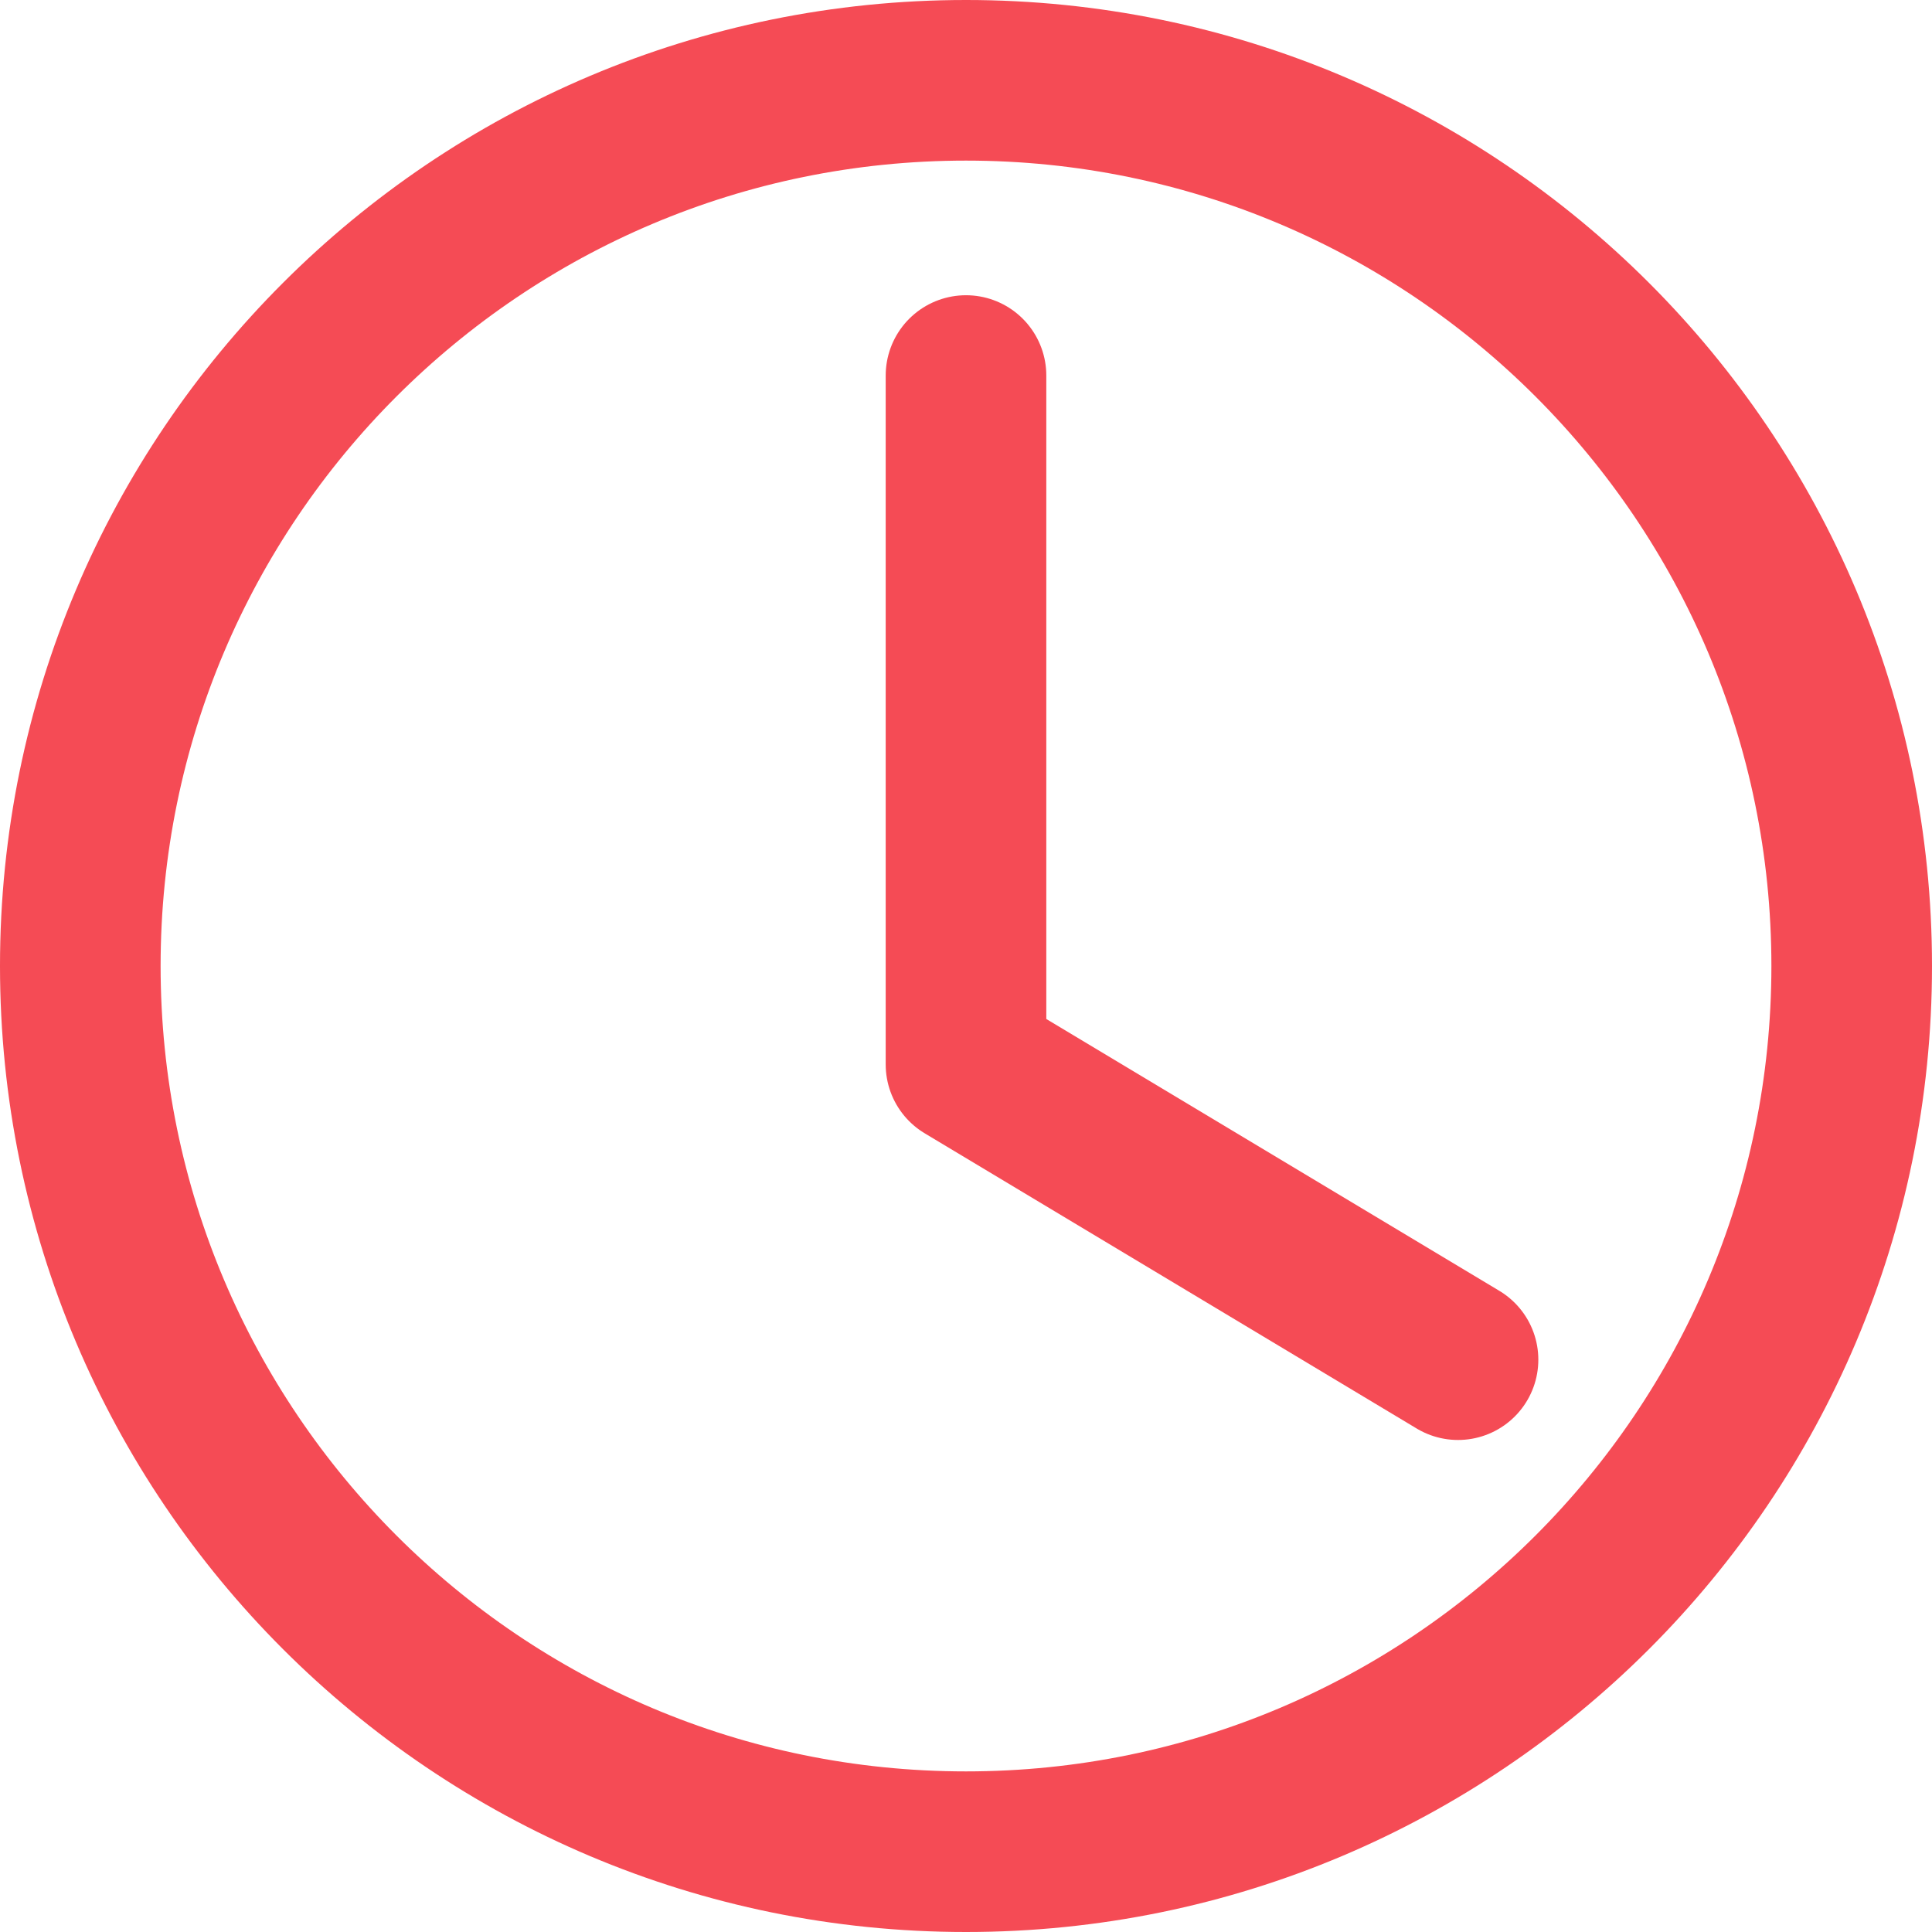
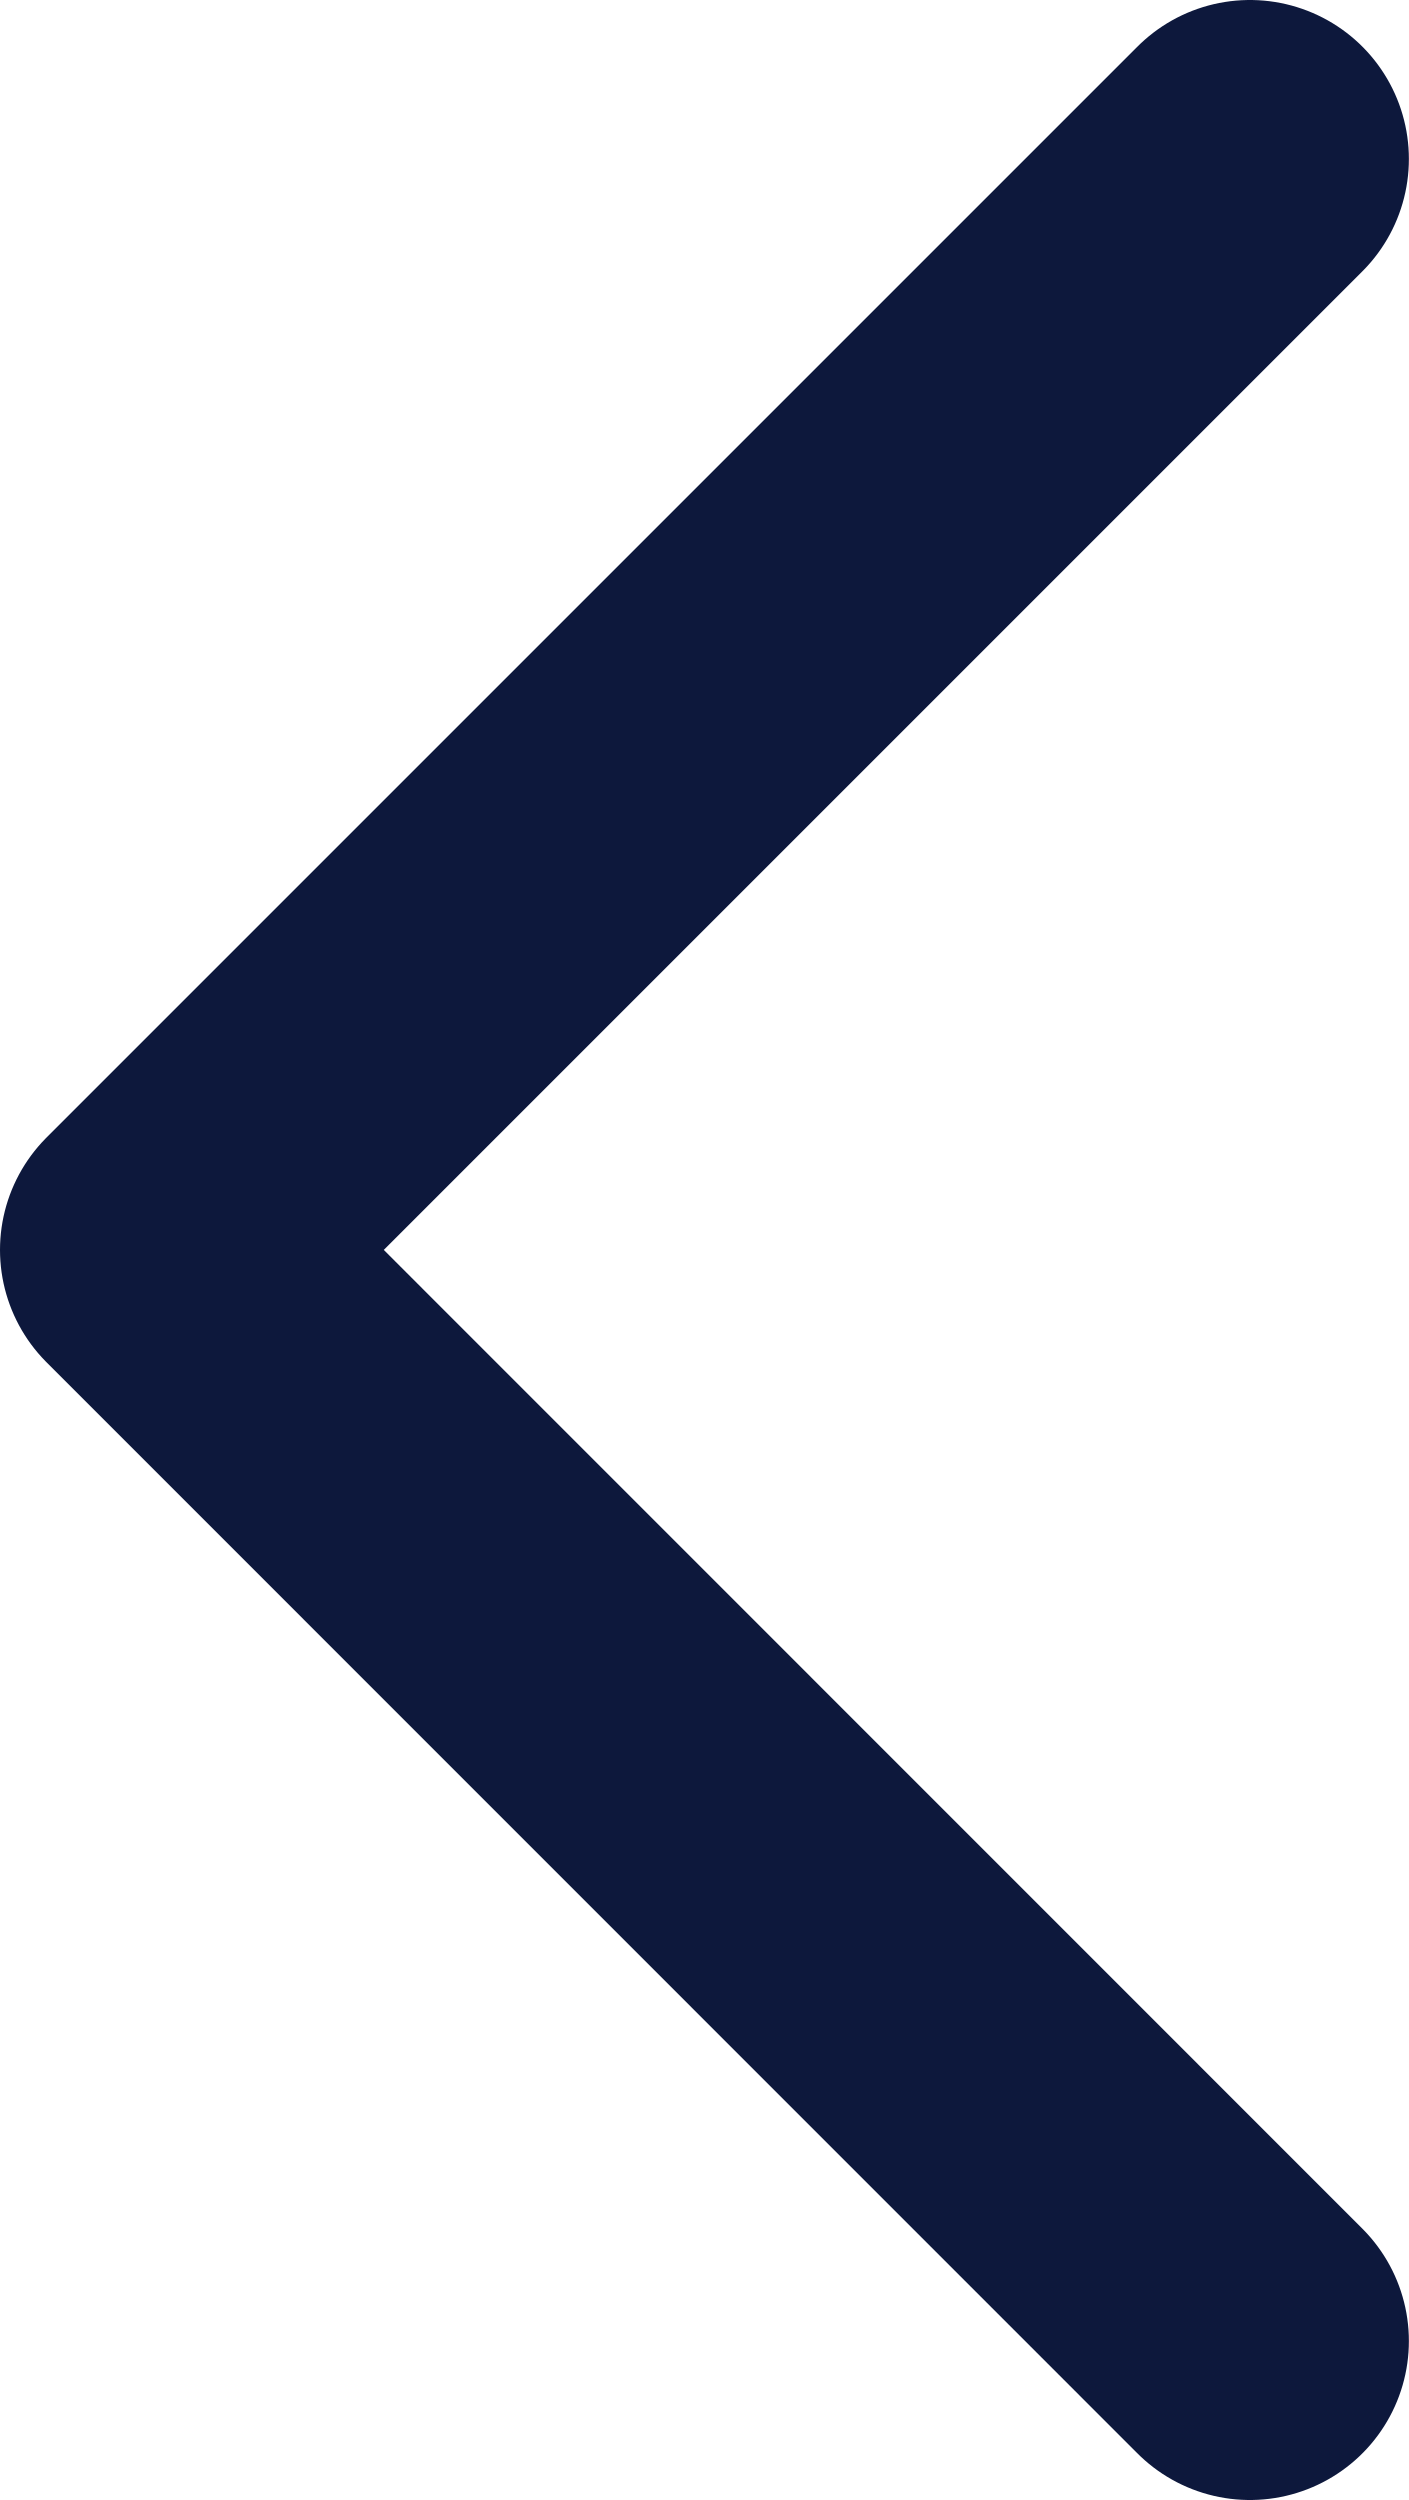
- <svg xmlns="http://www.w3.org/2000/svg" preserveAspectRatio="none" overflow="visible" style="display: block;" width="20.45" height="20.45" viewBox="0 0 20.45 20.45" fill="none">
+ <svg xmlns="http://www.w3.org/2000/svg" preserveAspectRatio="none" overflow="visible" style="display: block;" width="7.533" height="13.367" viewBox="0 0 7.533 13.367" fill="none">
  <g id="Group">
-     <path id="Vector" d="M10.225 19.6C15.403 19.6 19.6 15.403 19.6 10.225C19.6 5.047 15.403 0.85 10.225 0.85C5.047 0.85 0.85 5.047 0.85 10.225C0.85 15.403 5.047 19.6 10.225 19.6Z" stroke="#F54B55" stroke-width="1.7" stroke-linecap="round" stroke-linejoin="round" />
-     <path id="Vector_2" d="M10.225 3.975V11.267L15.433 14.392" stroke="#F54B55" stroke-width="1.7" stroke-linecap="round" stroke-linejoin="round" />
+     <path id="Vector" d="M6.683 0.85L0.85 6.683L6.683 12.517" stroke="#0D183C" stroke-width="1.7" stroke-linecap="round" stroke-linejoin="round" />
  </g>
</svg>
